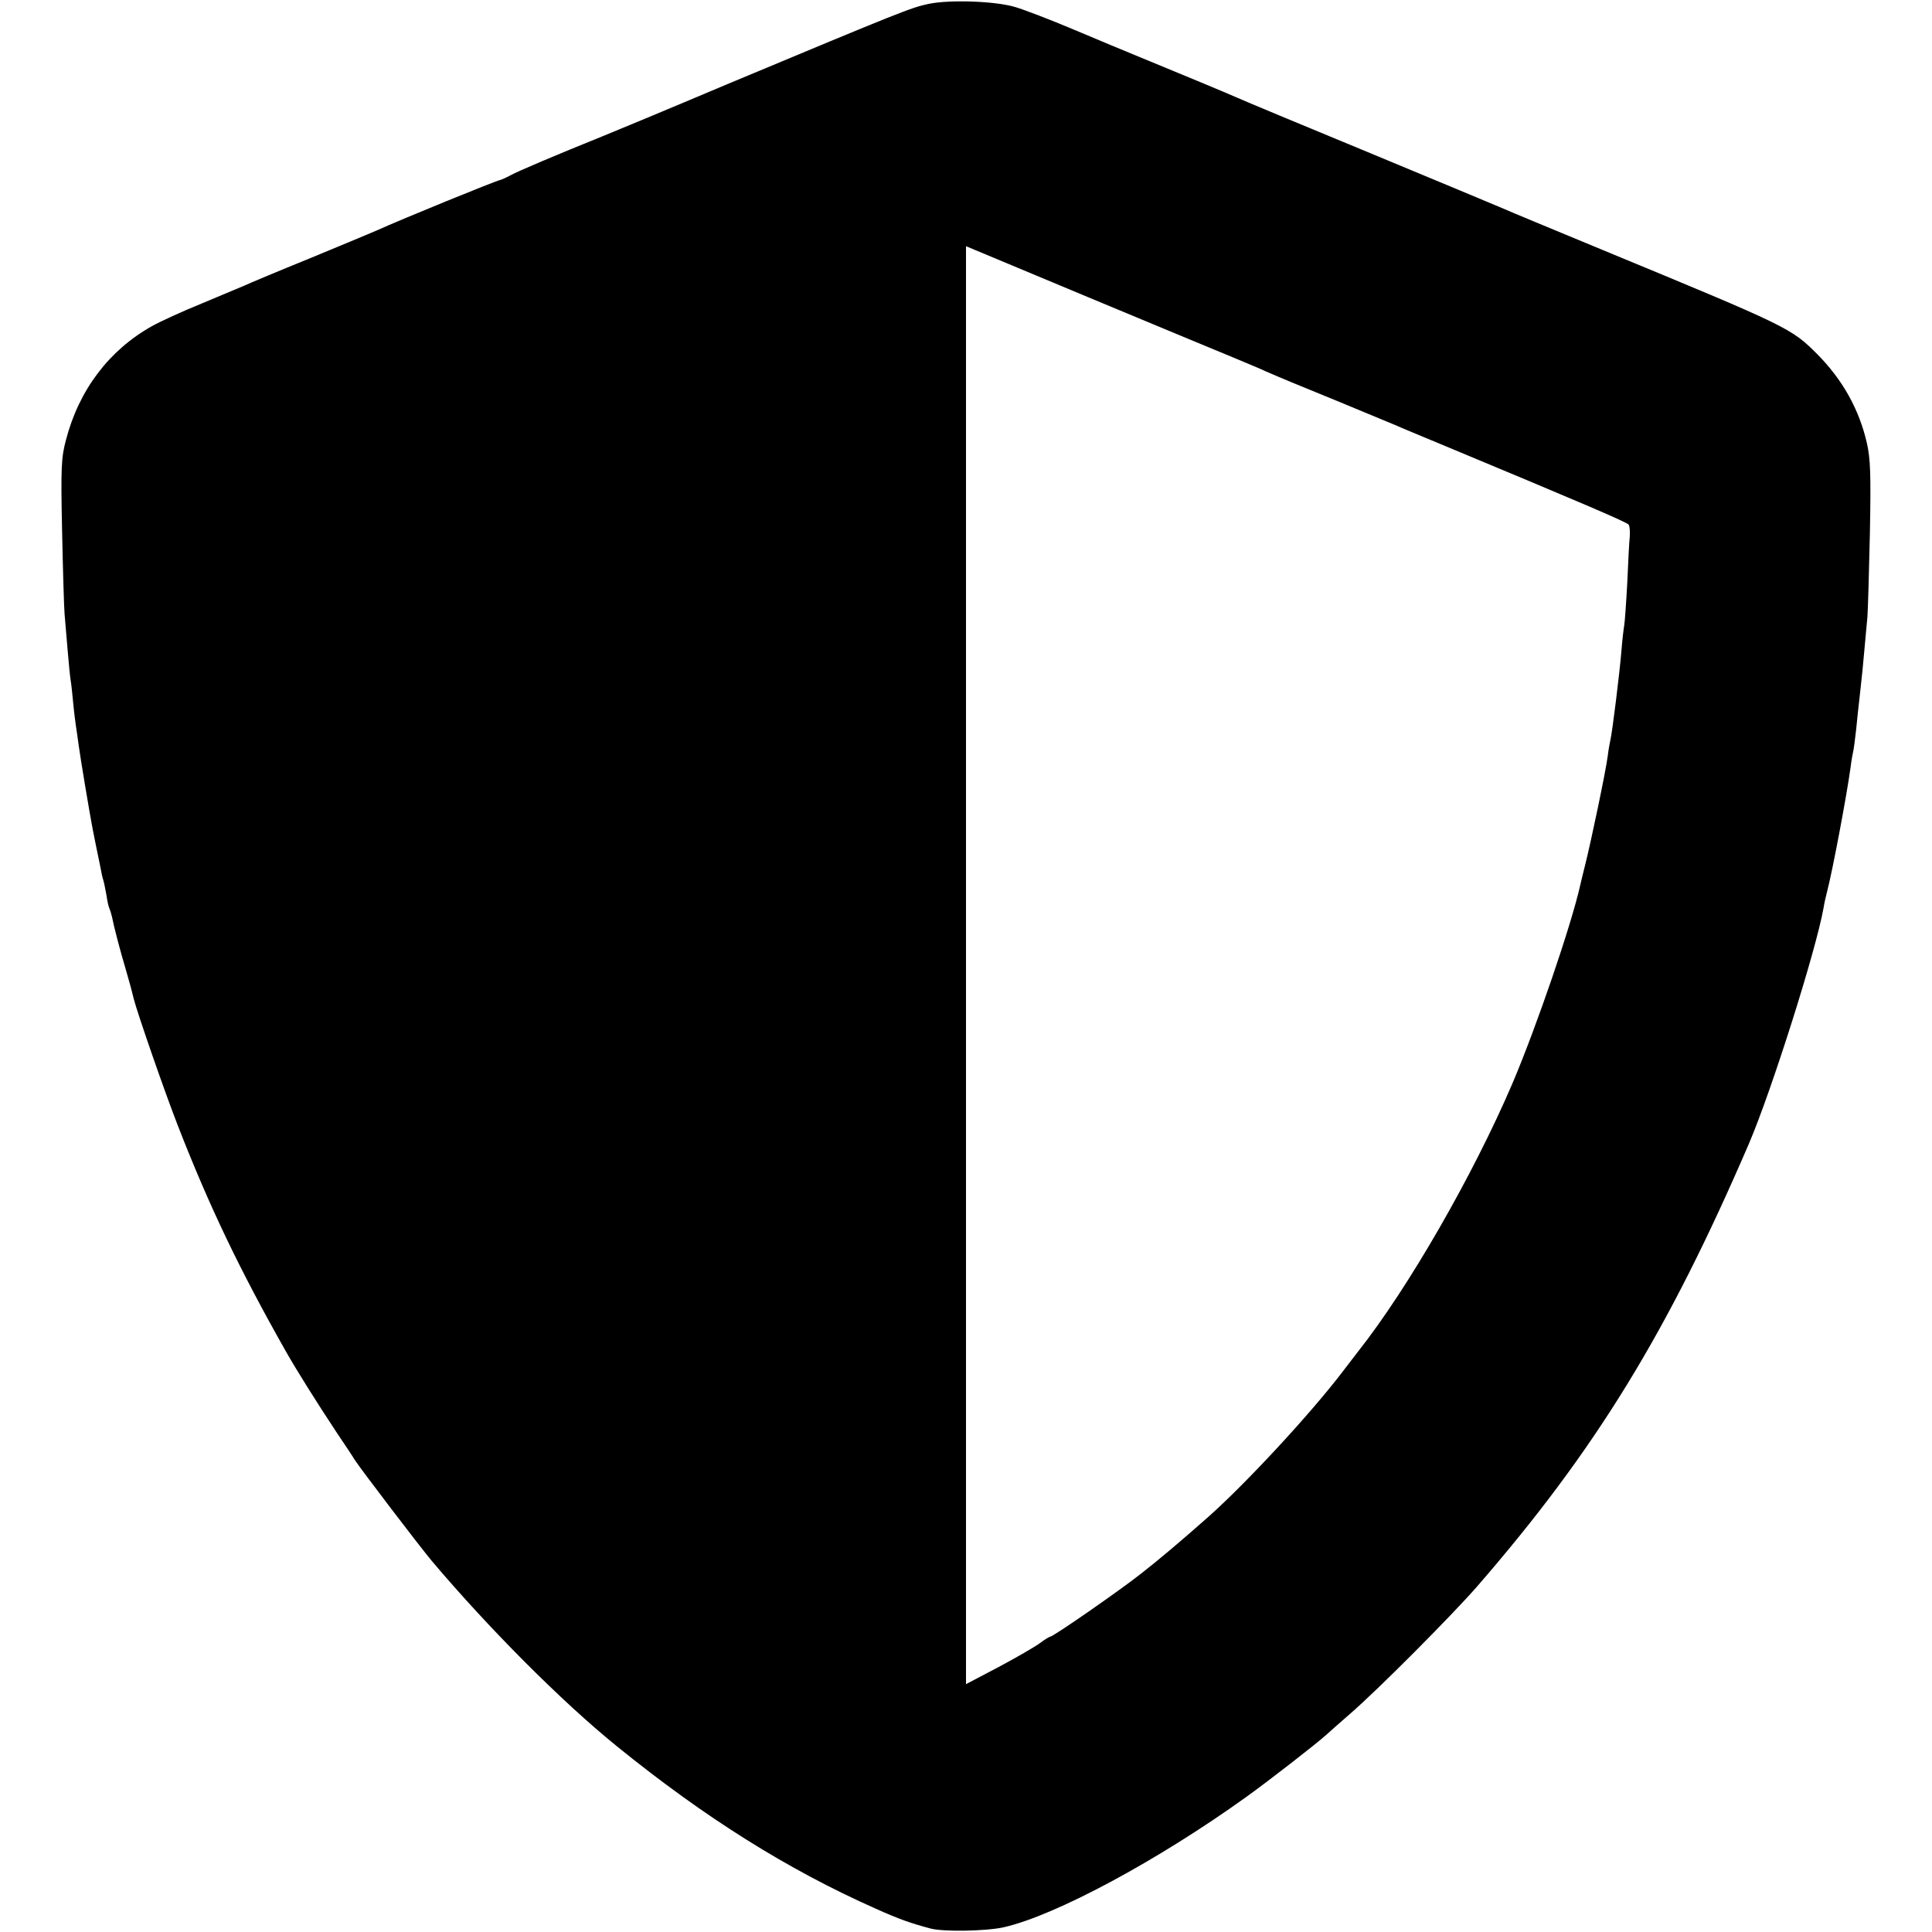
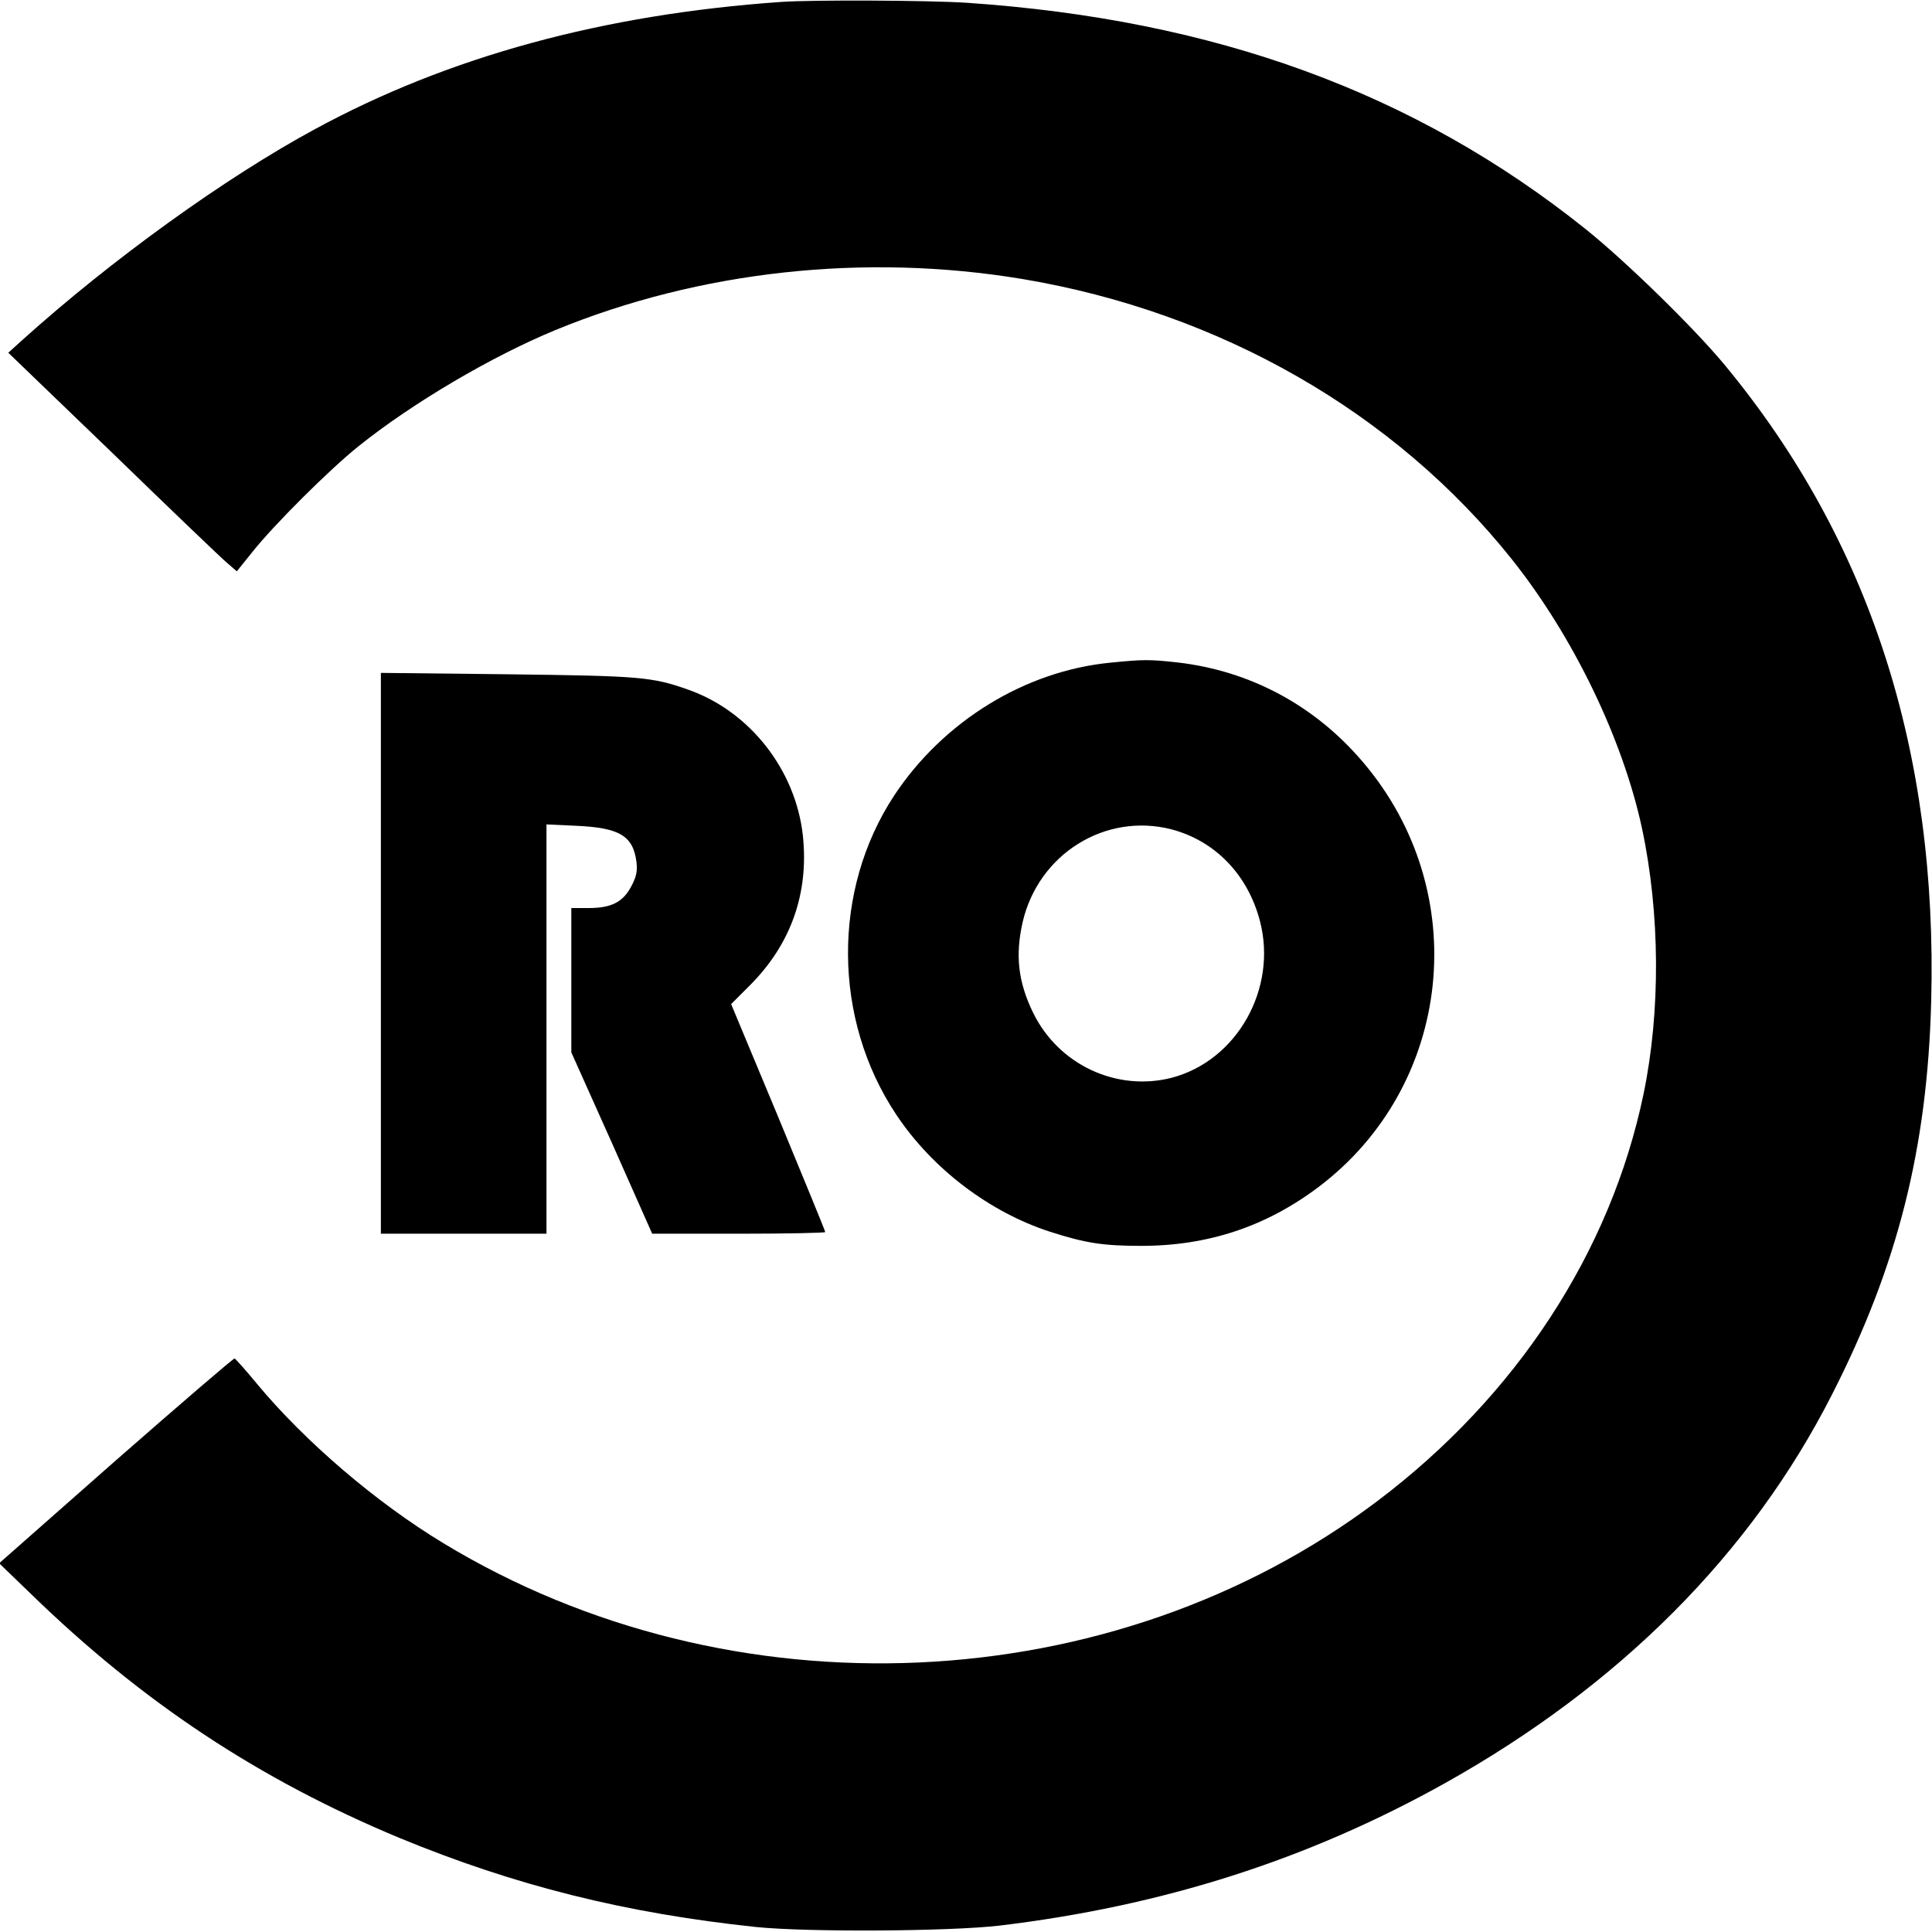
<svg xmlns="http://www.w3.org/2000/svg" version="1.0" width="700pt" height="700pt" viewBox="0 0 700 700" preserveAspectRatio="xMidYMid meet">
  <g transform="translate(0,700) scale(0.1,-0.1)" fill="#000000" stroke="none">
-     <path d="M3365 6986 c-63 -13 -100 -28 -730 -291 -220 -93 -425 -178 -455 -190 -154 -62 -308 -127 -332 -141 -15 -8 -31 -15 -35 -16 -12 -1 -358 -142 -448 -183 -16 -7 -124 -52 -240 -100 -116 -47 -223 -92 -240 -100 -16 -7 -86 -36 -155 -65 -69 -28 -150 -65 -180 -82 -155 -87 -264 -231 -311 -412 -17 -64 -19 -98 -14 -331 3 -143 7 -278 9 -300 2 -22 7 -80 11 -130 4 -49 9 -99 11 -110 2 -11 6 -47 9 -80 3 -33 8 -71 10 -85 2 -14 7 -45 10 -70 6 -45 41 -254 50 -300 3 -14 9 -47 15 -75 6 -27 12 -60 15 -73 2 -13 6 -31 9 -40 3 -9 8 -35 12 -57 3 -22 8 -43 11 -48 2 -4 6 -17 9 -30 6 -32 30 -124 49 -187 15 -53 20 -69 29 -107 15 -58 113 -340 161 -463 113 -290 222 -518 390 -815 39 -69 117 -193 184 -294 31 -46 61 -91 66 -100 25 -38 234 -312 279 -366 207 -245 472 -511 671 -672 318 -258 619 -447 939 -589 85 -38 122 -51 196 -71 45 -13 204 -10 266 4 187 42 559 242 879 472 77 55 256 194 291 226 6 6 44 39 85 75 103 89 370 358 460 461 430 495 691 921 986 1606 82 192 242 697 270 853 2 14 8 41 13 60 19 72 71 347 85 450 3 25 8 52 10 60 2 8 6 42 10 75 3 33 10 96 15 140 5 44 12 112 15 150 4 39 8 93 11 120 2 28 6 165 9 305 4 213 2 267 -11 325 -28 122 -88 229 -179 321 -95 95 -100 98 -780 379 -181 75 -343 142 -360 150 -16 7 -232 97 -480 200 -247 102 -463 192 -480 200 -33 15 -236 99 -360 150 -44 18 -150 62 -235 98 -85 36 -180 72 -210 81 -71 22 -238 28 -315 12z m1105 -1282 c47 -20 99 -41 115 -49 60 -26 103 -44 265 -110 91 -38 183 -76 205 -85 22 -10 90 -38 150 -63 526 -219 690 -289 696 -298 4 -6 5 -25 4 -43 -2 -17 -6 -92 -9 -166 -4 -74 -9 -144 -11 -155 -2 -11 -7 -51 -10 -90 -6 -78 -34 -302 -40 -325 -2 -8 -7 -35 -10 -60 -7 -55 -61 -312 -82 -395 -8 -33 -16 -64 -17 -70 -33 -148 -160 -518 -246 -720 -143 -334 -378 -742 -558 -970 -4 -5 -29 -38 -56 -73 -118 -155 -351 -406 -487 -527 -96 -85 -181 -157 -244 -206 -77 -61 -319 -229 -330 -229 -3 0 -21 -11 -38 -24 -18 -13 -85 -52 -149 -86 l-118 -62 0 2605 0 2605 443 -185 c243 -101 480 -200 527 -219z" />
+     <path d="M2830 6993 c-644 -45 -1205 -198 -1689 -461 -327 -177 -738 -474 -1059 -763 l-52 -47 378 -364 c207 -201 393 -379 413 -396 l37 -32 58 72 c78 98 280 299 384 382 196 157 482 325 712 420 523 215 1122 280 1693 185 715 -120 1349 -483 1774 -1017 221 -278 400 -648 470 -972 66 -309 68 -664 6 -963 -119 -573 -461 -1096 -965 -1476 -959 -723 -2341 -785 -3384 -152 -243 147 -500 367 -674 576 -41 50 -78 91 -82 93 -4 1 -197 -165 -430 -369 l-423 -373 114 -110 c405 -394 827 -673 1336 -885 419 -173 819 -273 1293 -323 187 -19 697 -16 880 5 593 71 1119 239 1615 516 633 354 1109 831 1402 1407 238 466 346 892 360 1424 24 908 -223 1671 -745 2304 -112 136 -360 378 -507 496 -619 495 -1343 759 -2243 820 -139 9 -559 11 -672 3z" />
+     <path d="M4023 4599 c-309 -30 -605 -212 -783 -481 -226 -343 -223 -811 7 -1156 130 -196 338 -354 558 -425 128 -41 191 -51 330 -51 242 0 452 70 642 213 488 368 562 1070 161 1540 -174 205 -409 331 -673 361 -100 11 -123 11 -242 -1z m222 -604 c158 -42 276 -164 320 -332 64 -245 -83 -506 -320 -568 -199 -51 -410 47 -502 236 -54 111 -65 207 -38 327 57 248 300 399 540 337z" />
+     <path d="M1380 3546 l0 -1016 300 0 300 0 0 741 0 742 108 -5 c156 -7 206 -36 218 -131 4 -32 0 -53 -18 -87 -30 -58 -72 -80 -155 -80 l-63 0 0 -261 0 -262 147 -328 146 -329 314 0 c172 0 313 3 313 6 0 4 -77 191 -170 416 l-171 410 68 68 c149 149 214 334 192 542 -26 239 -193 451 -415 529 -132 47 -176 50 -656 56 l-458 5 0 -1016z" />
  </g>
</svg>
